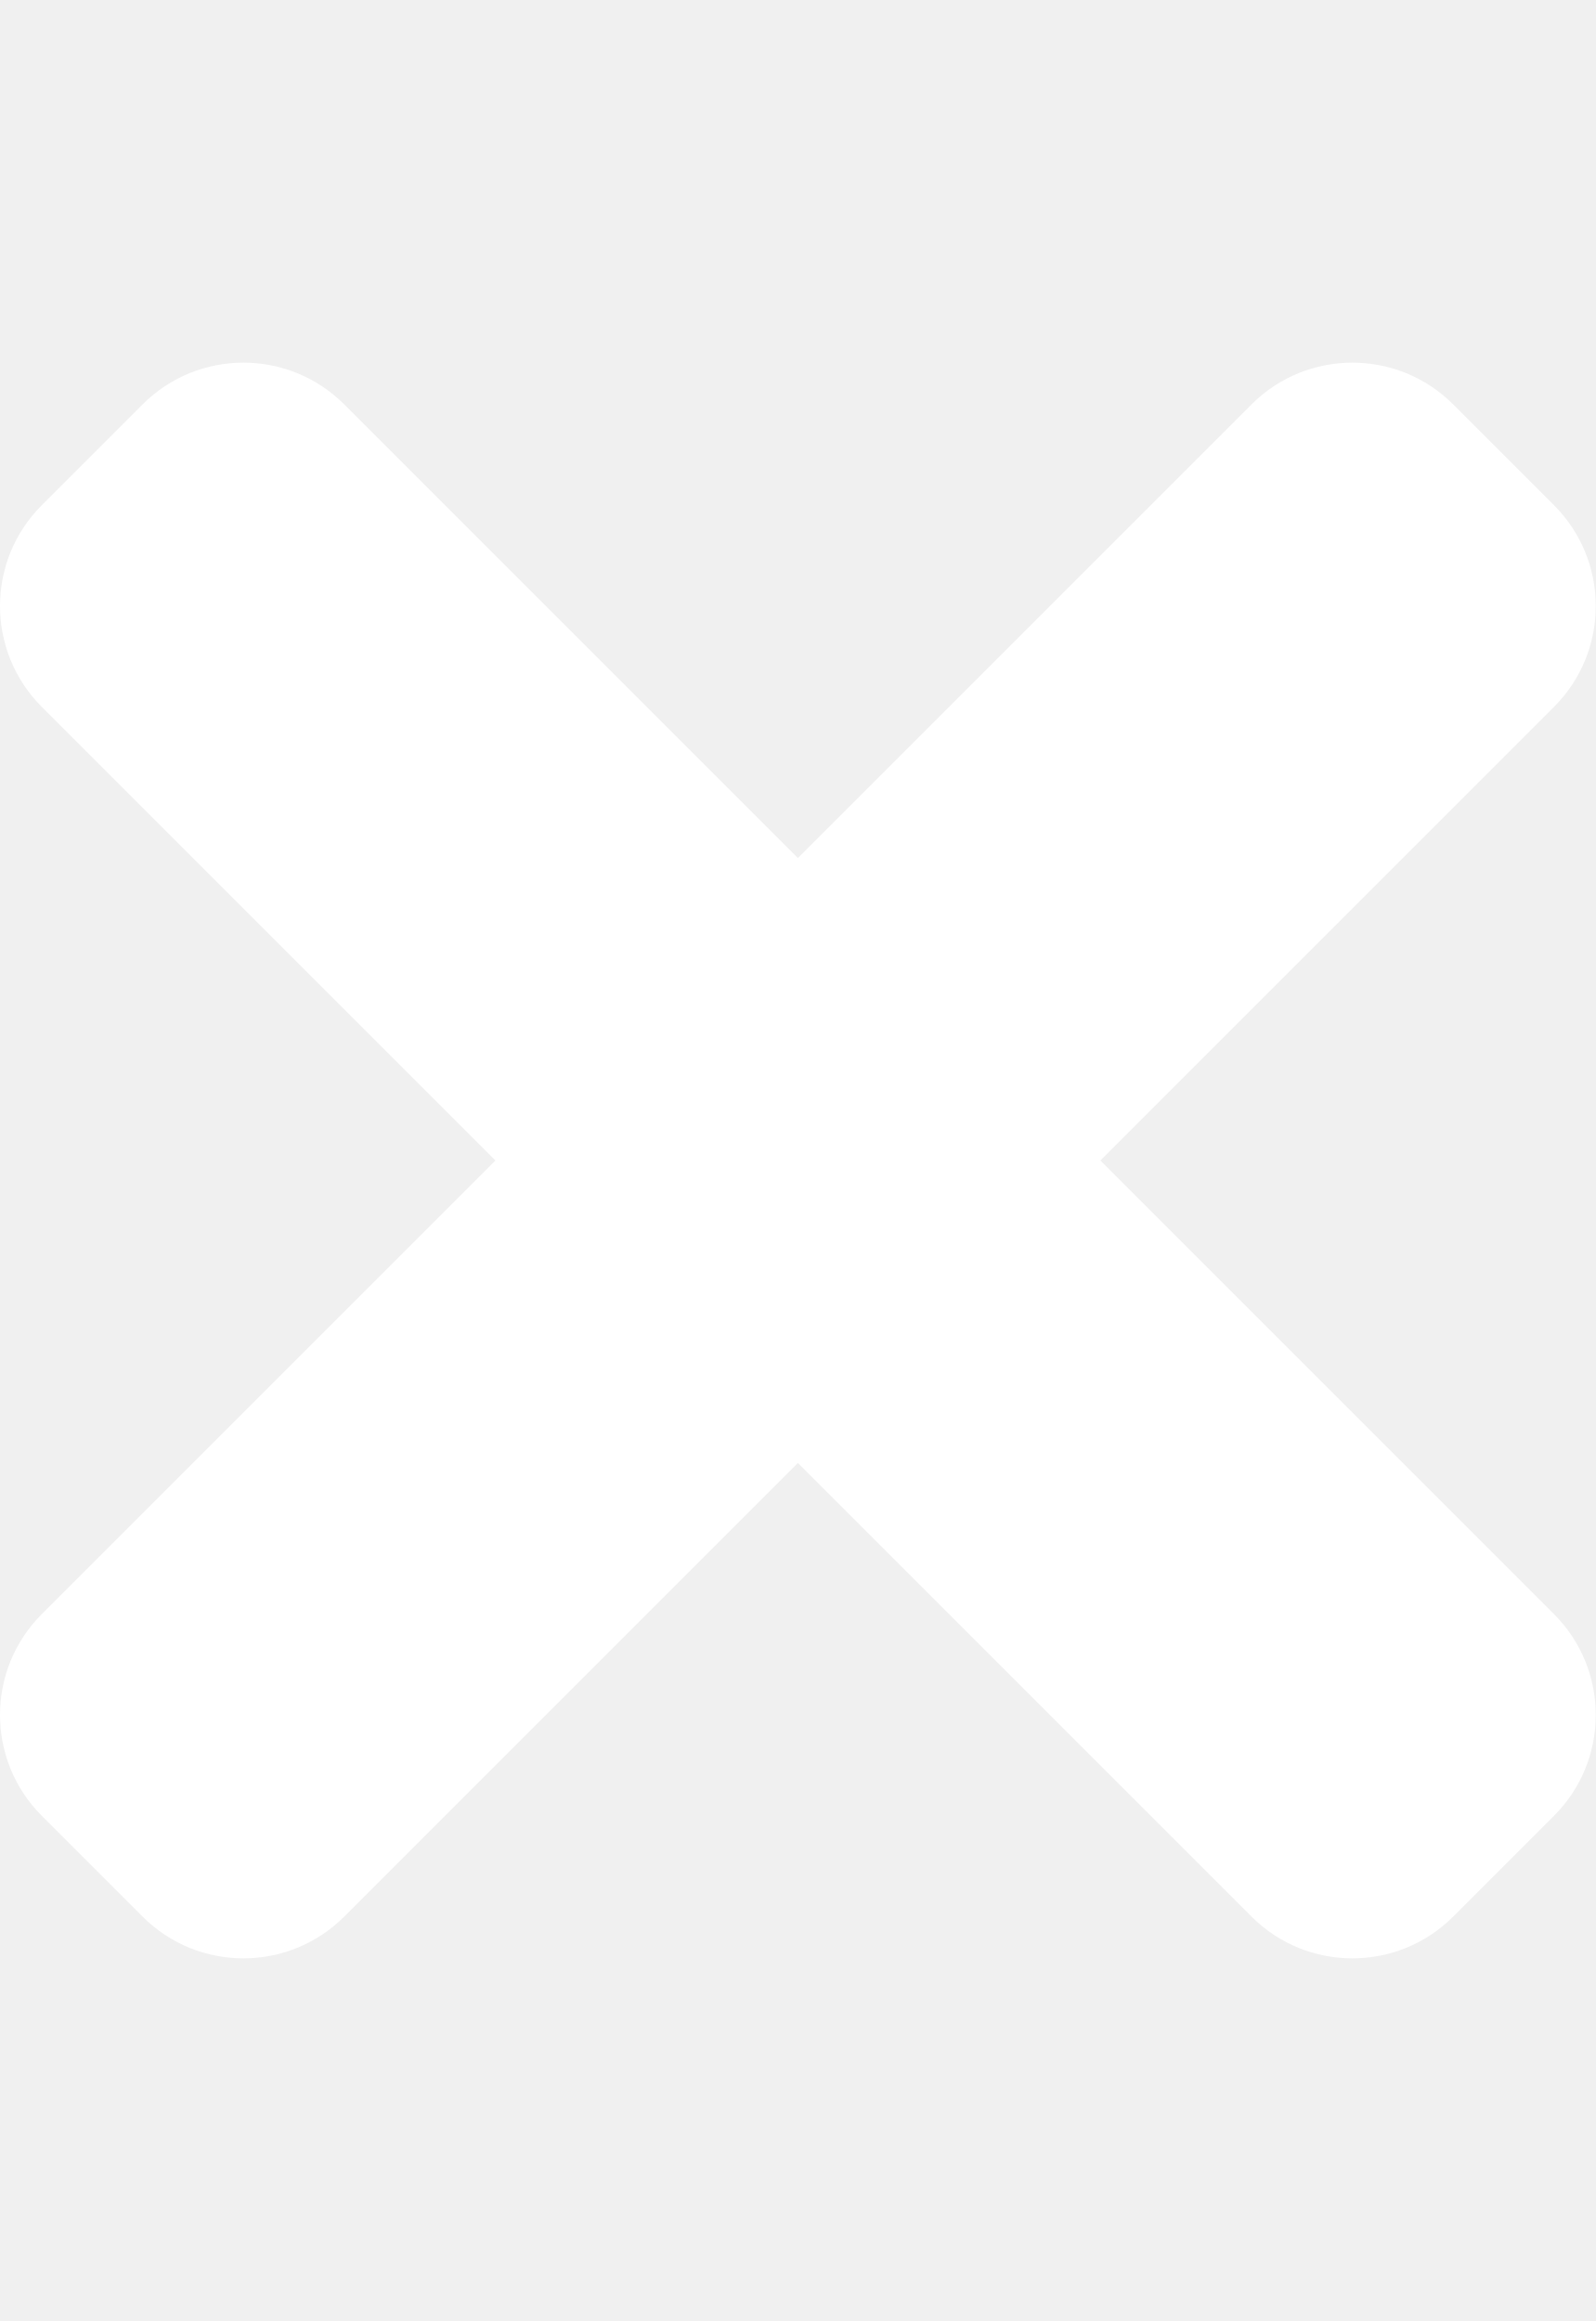
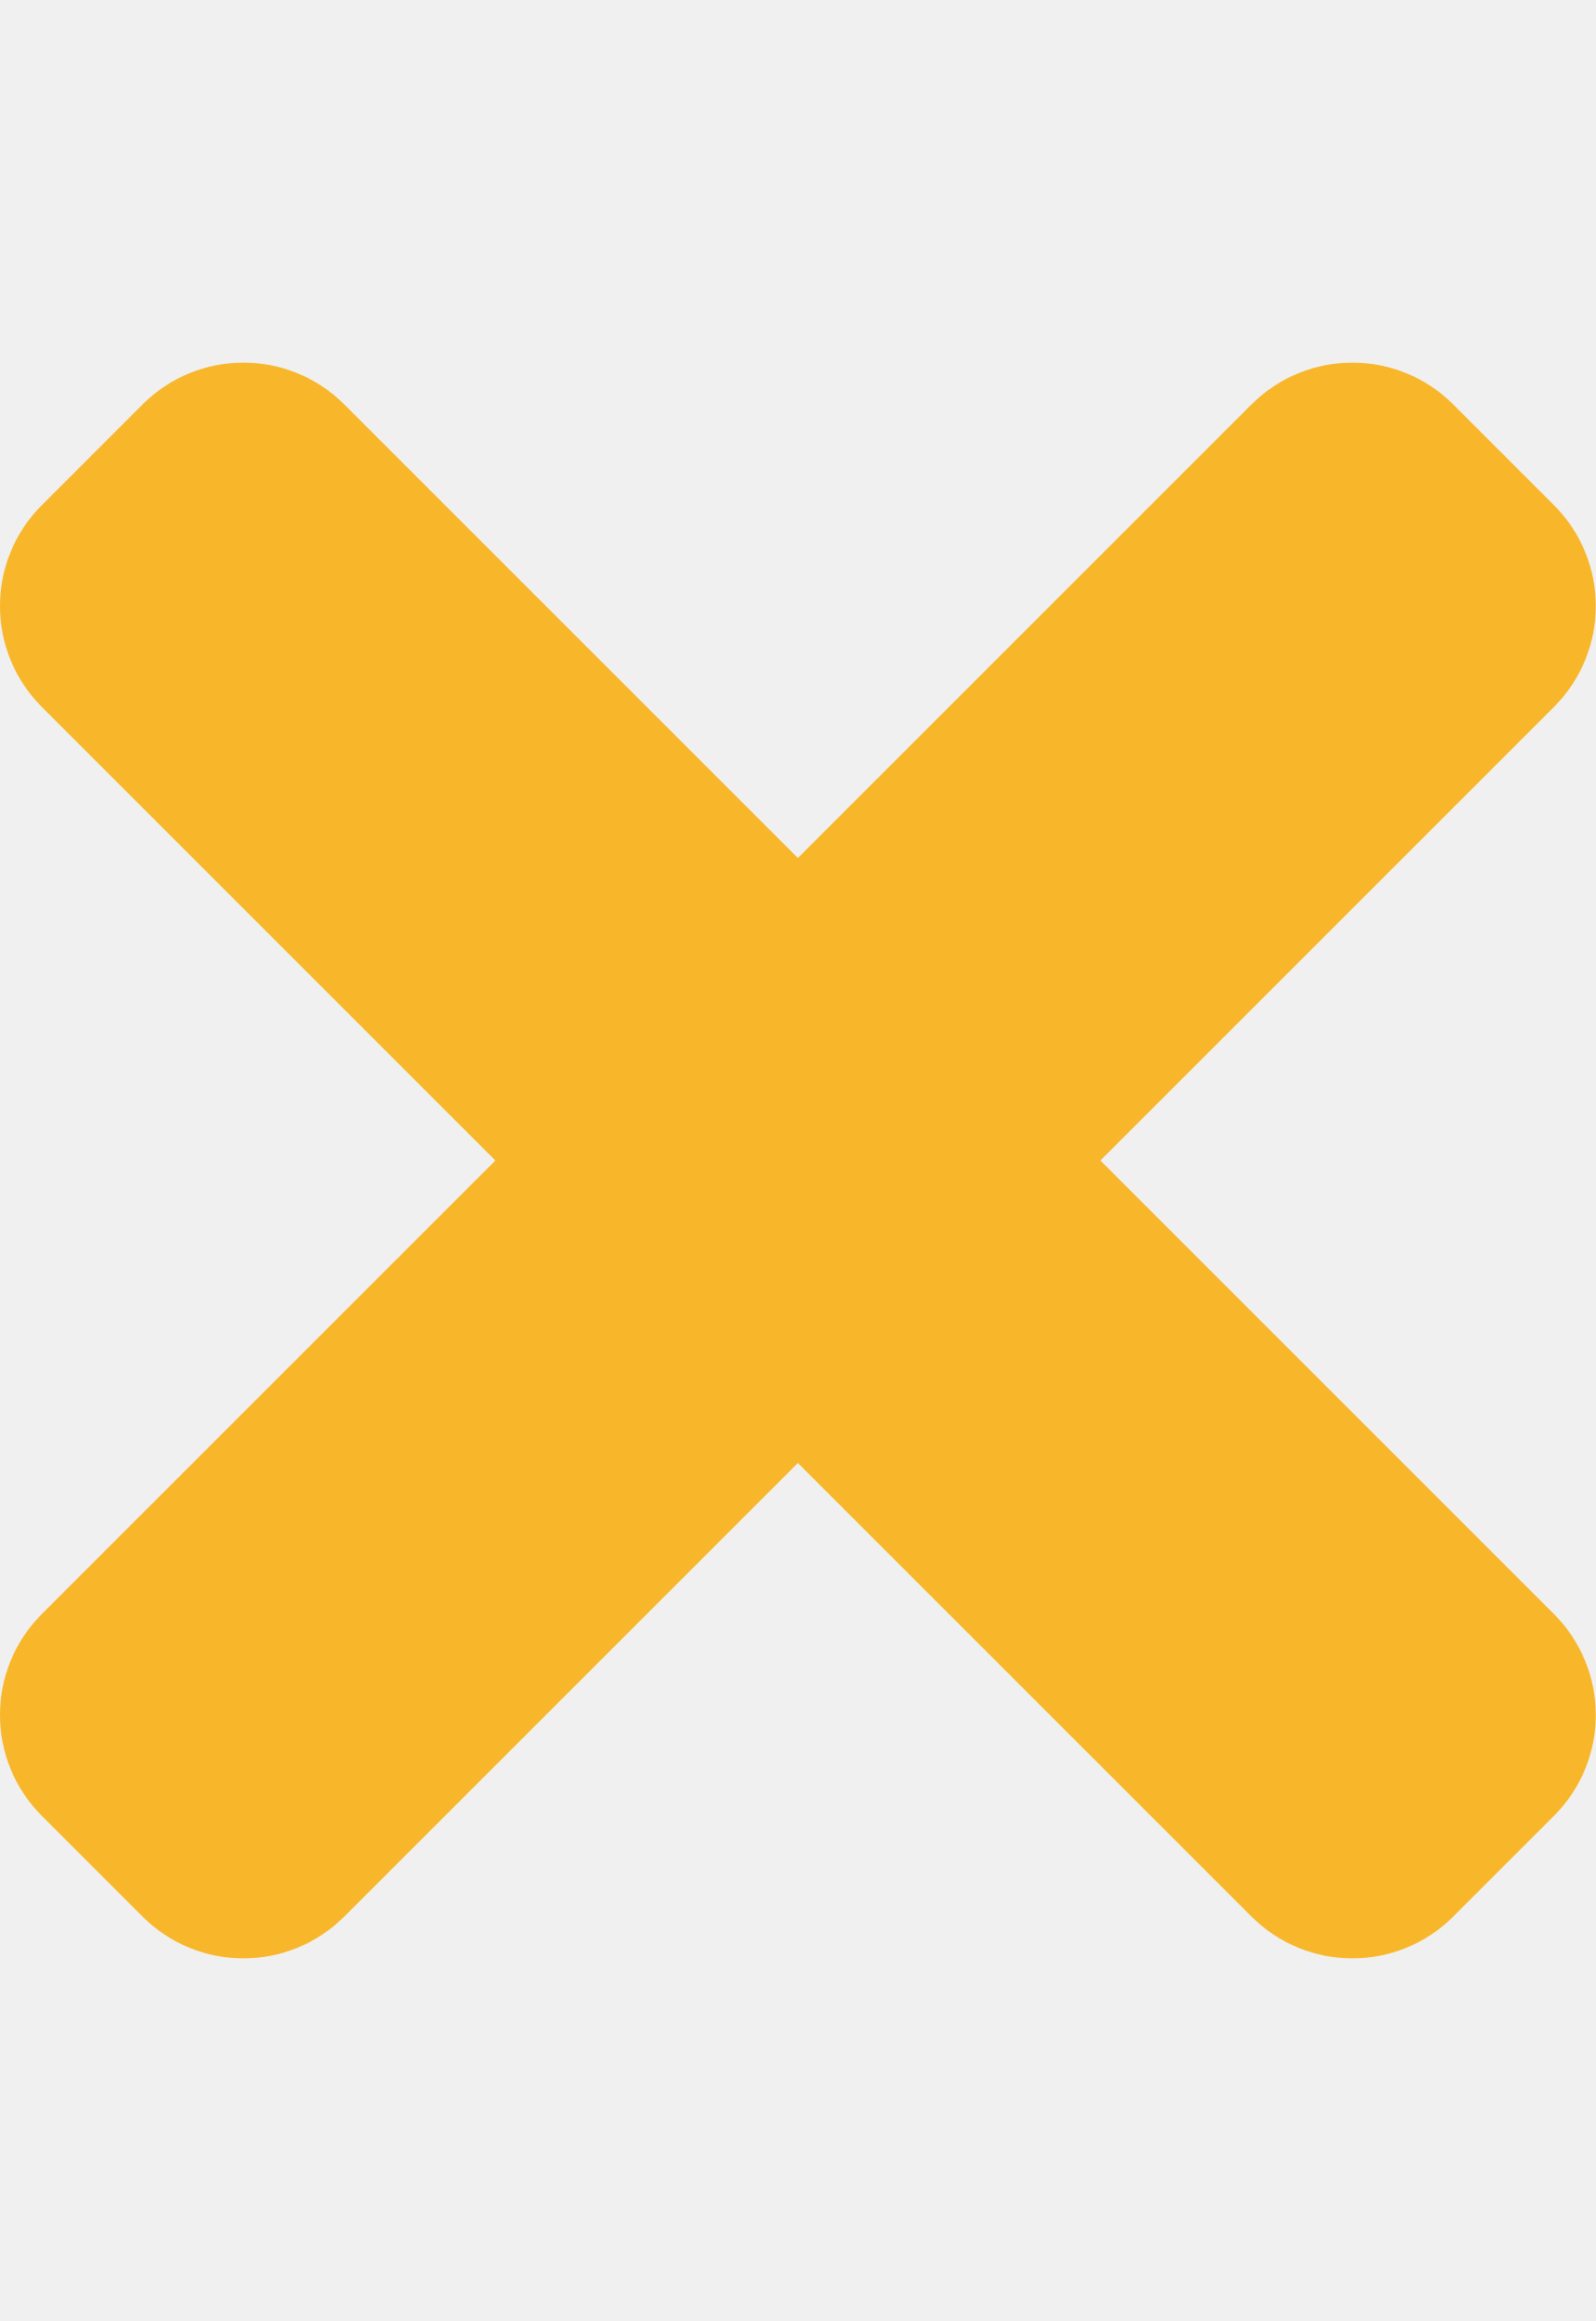
<svg xmlns="http://www.w3.org/2000/svg" aria-hidden="true" focusable="false" data-prefix="fas" data-icon="times" class="svg-inline--fa fa-times fa-w-11" role="img" viewBox="0 0 352 512">
-   <path fill="white" d="M242.72 256l100.07-100.07c12.28-12.28 12.28-32.19 0-44.48l-22.24-22.24c-12.28-12.28-32.19-12.28-44.48 0L176 189.28 75.93 89.21c-12.28-12.28-32.19-12.28-44.48 0L9.21 111.45c-12.28 12.28-12.28 32.19 0 44.48L109.28 256 9.21 356.07c-12.28 12.28-12.28 32.19 0 44.48l22.24 22.24c12.28 12.28 32.2 12.28 44.48 0L176 322.72l100.07 100.07c12.28 12.28 32.2 12.28 44.48 0l22.24-22.24c12.28-12.28 12.28-32.19 0-44.48L242.72 256z" />
+   <path fill="#F8B62A" d="M242.72 256l100.07-100.07c12.28-12.28 12.28-32.19 0-44.48l-22.24-22.24c-12.28-12.28-32.19-12.28-44.48 0L176 189.28 75.93 89.21c-12.28-12.28-32.19-12.28-44.48 0L9.21 111.45c-12.28 12.28-12.28 32.19 0 44.48L109.28 256 9.21 356.07c-12.28 12.28-12.28 32.19 0 44.48l22.24 22.24c12.28 12.28 32.2 12.28 44.48 0L176 322.72l100.07 100.07c12.28 12.28 32.2 12.28 44.48 0l22.24-22.24c12.28-12.28 12.28-32.19 0-44.48L242.72 256z" />
</svg>
